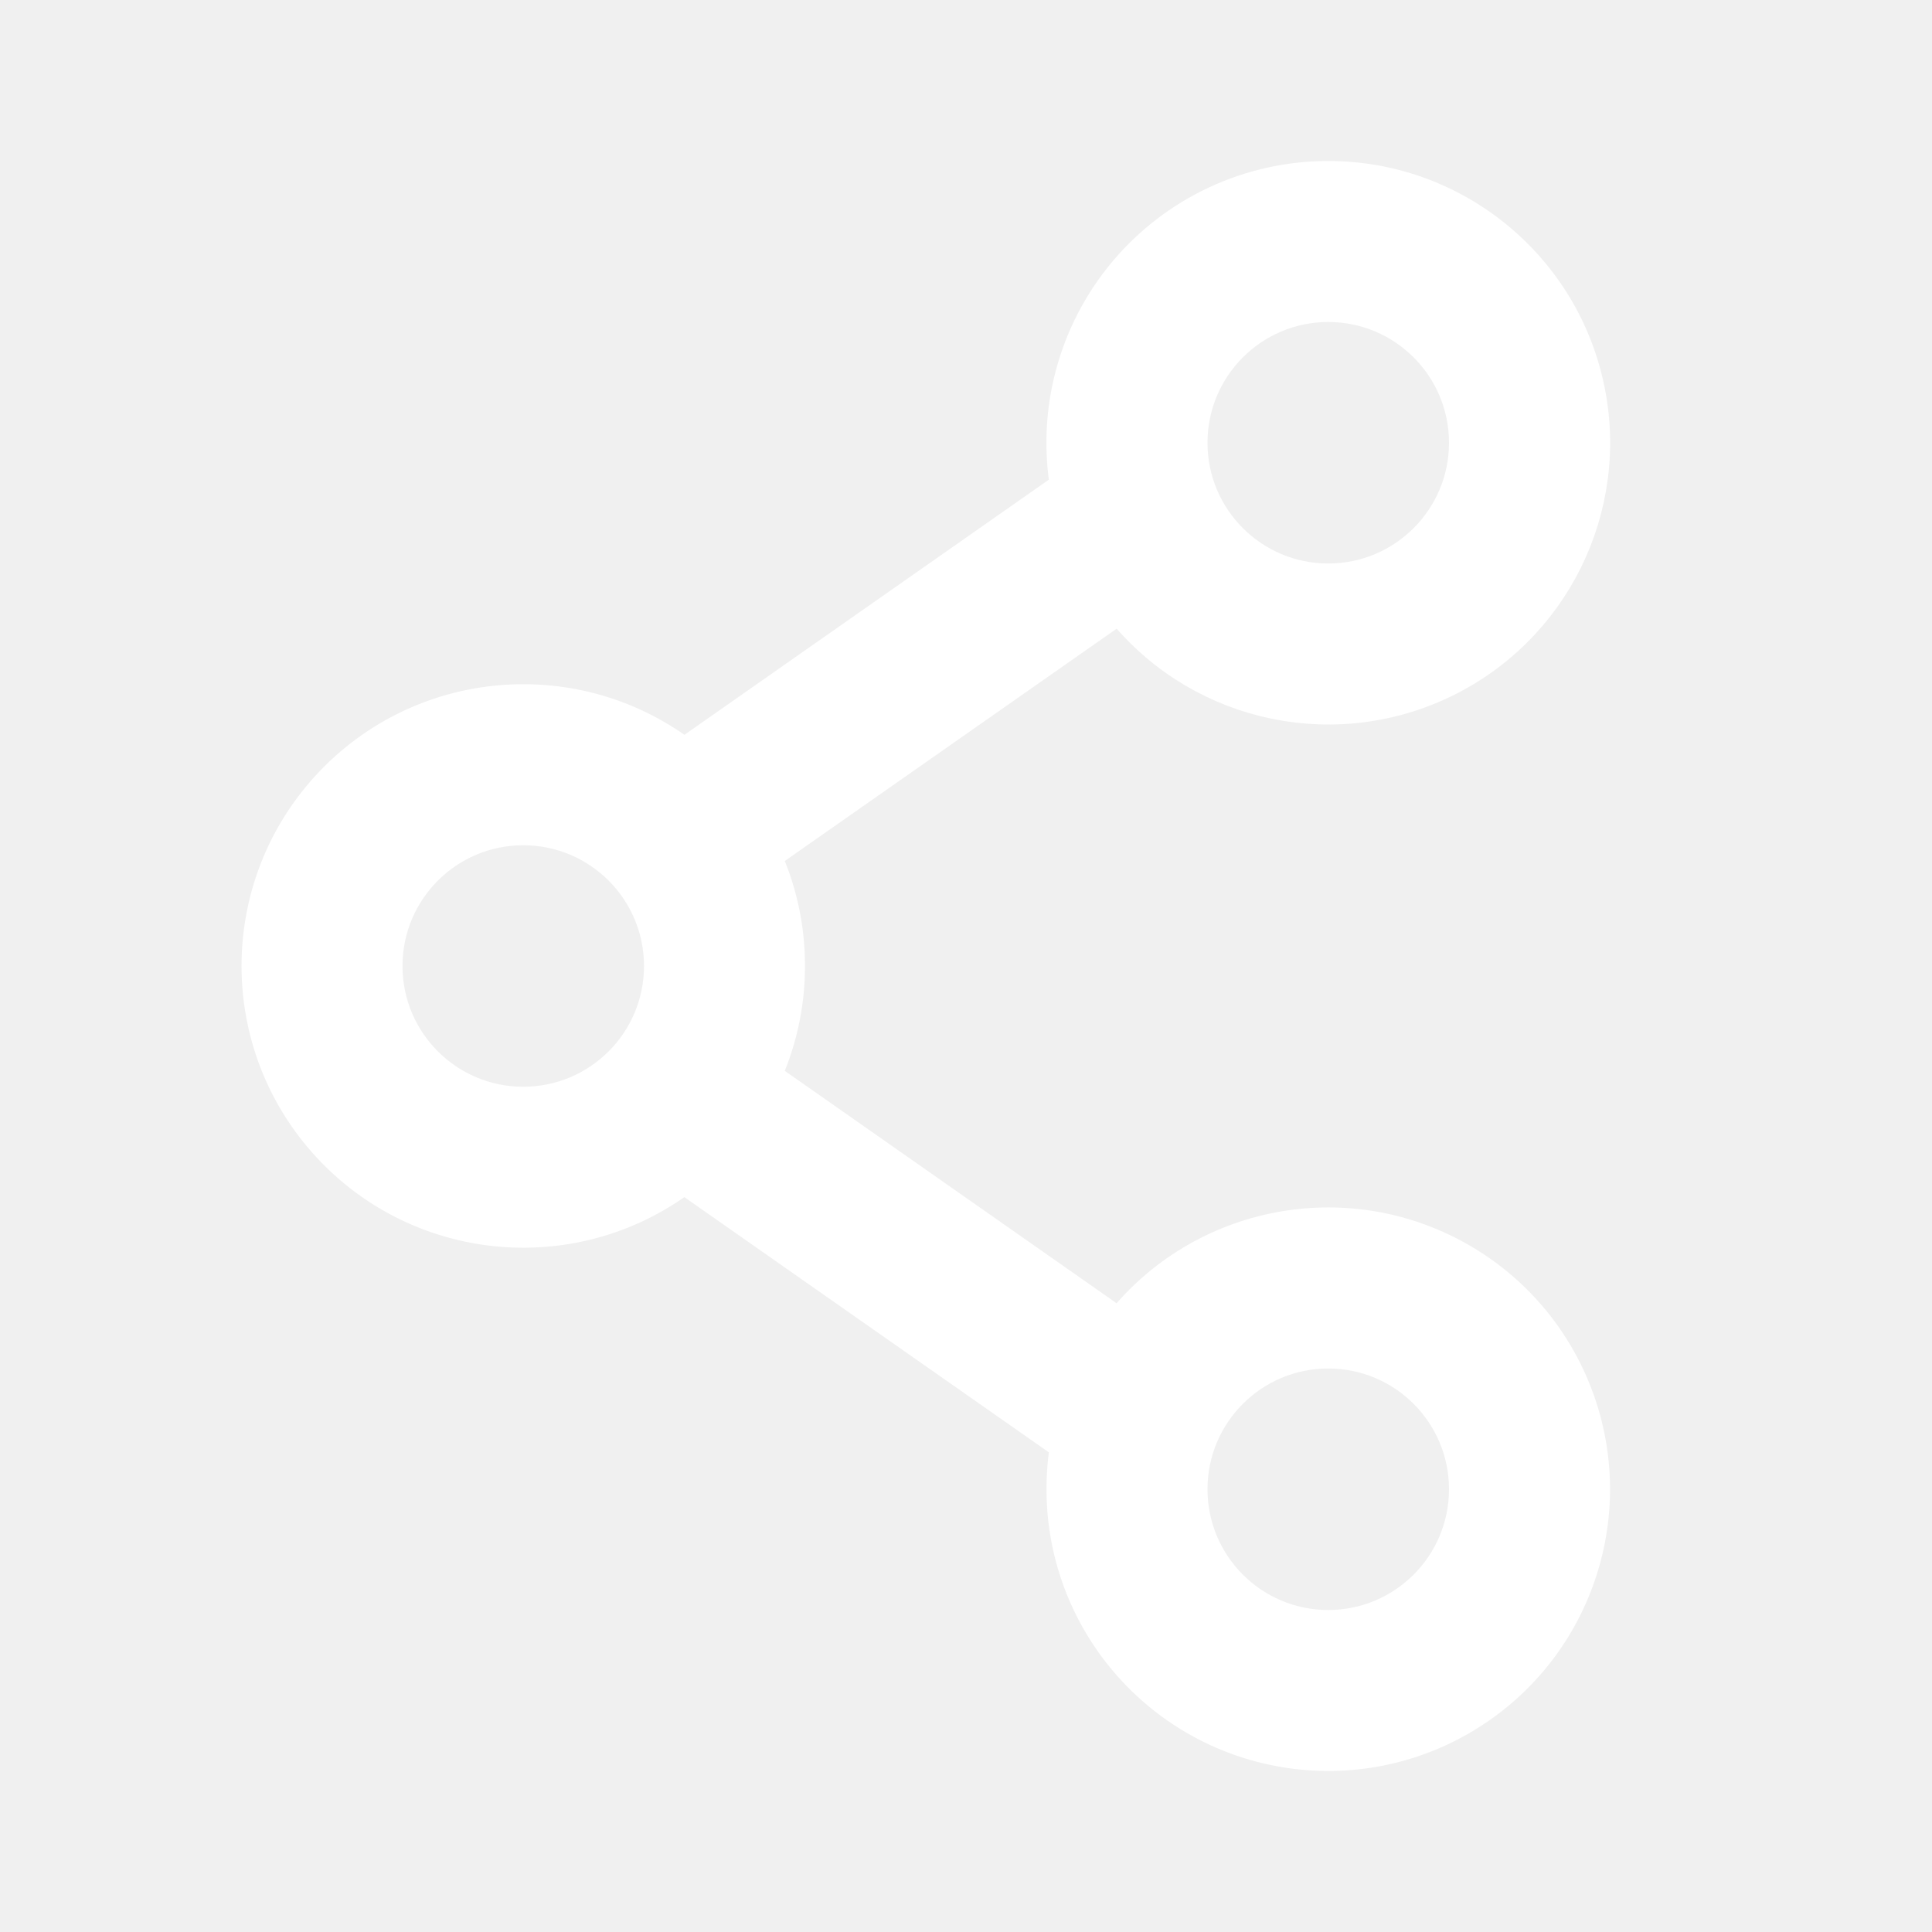
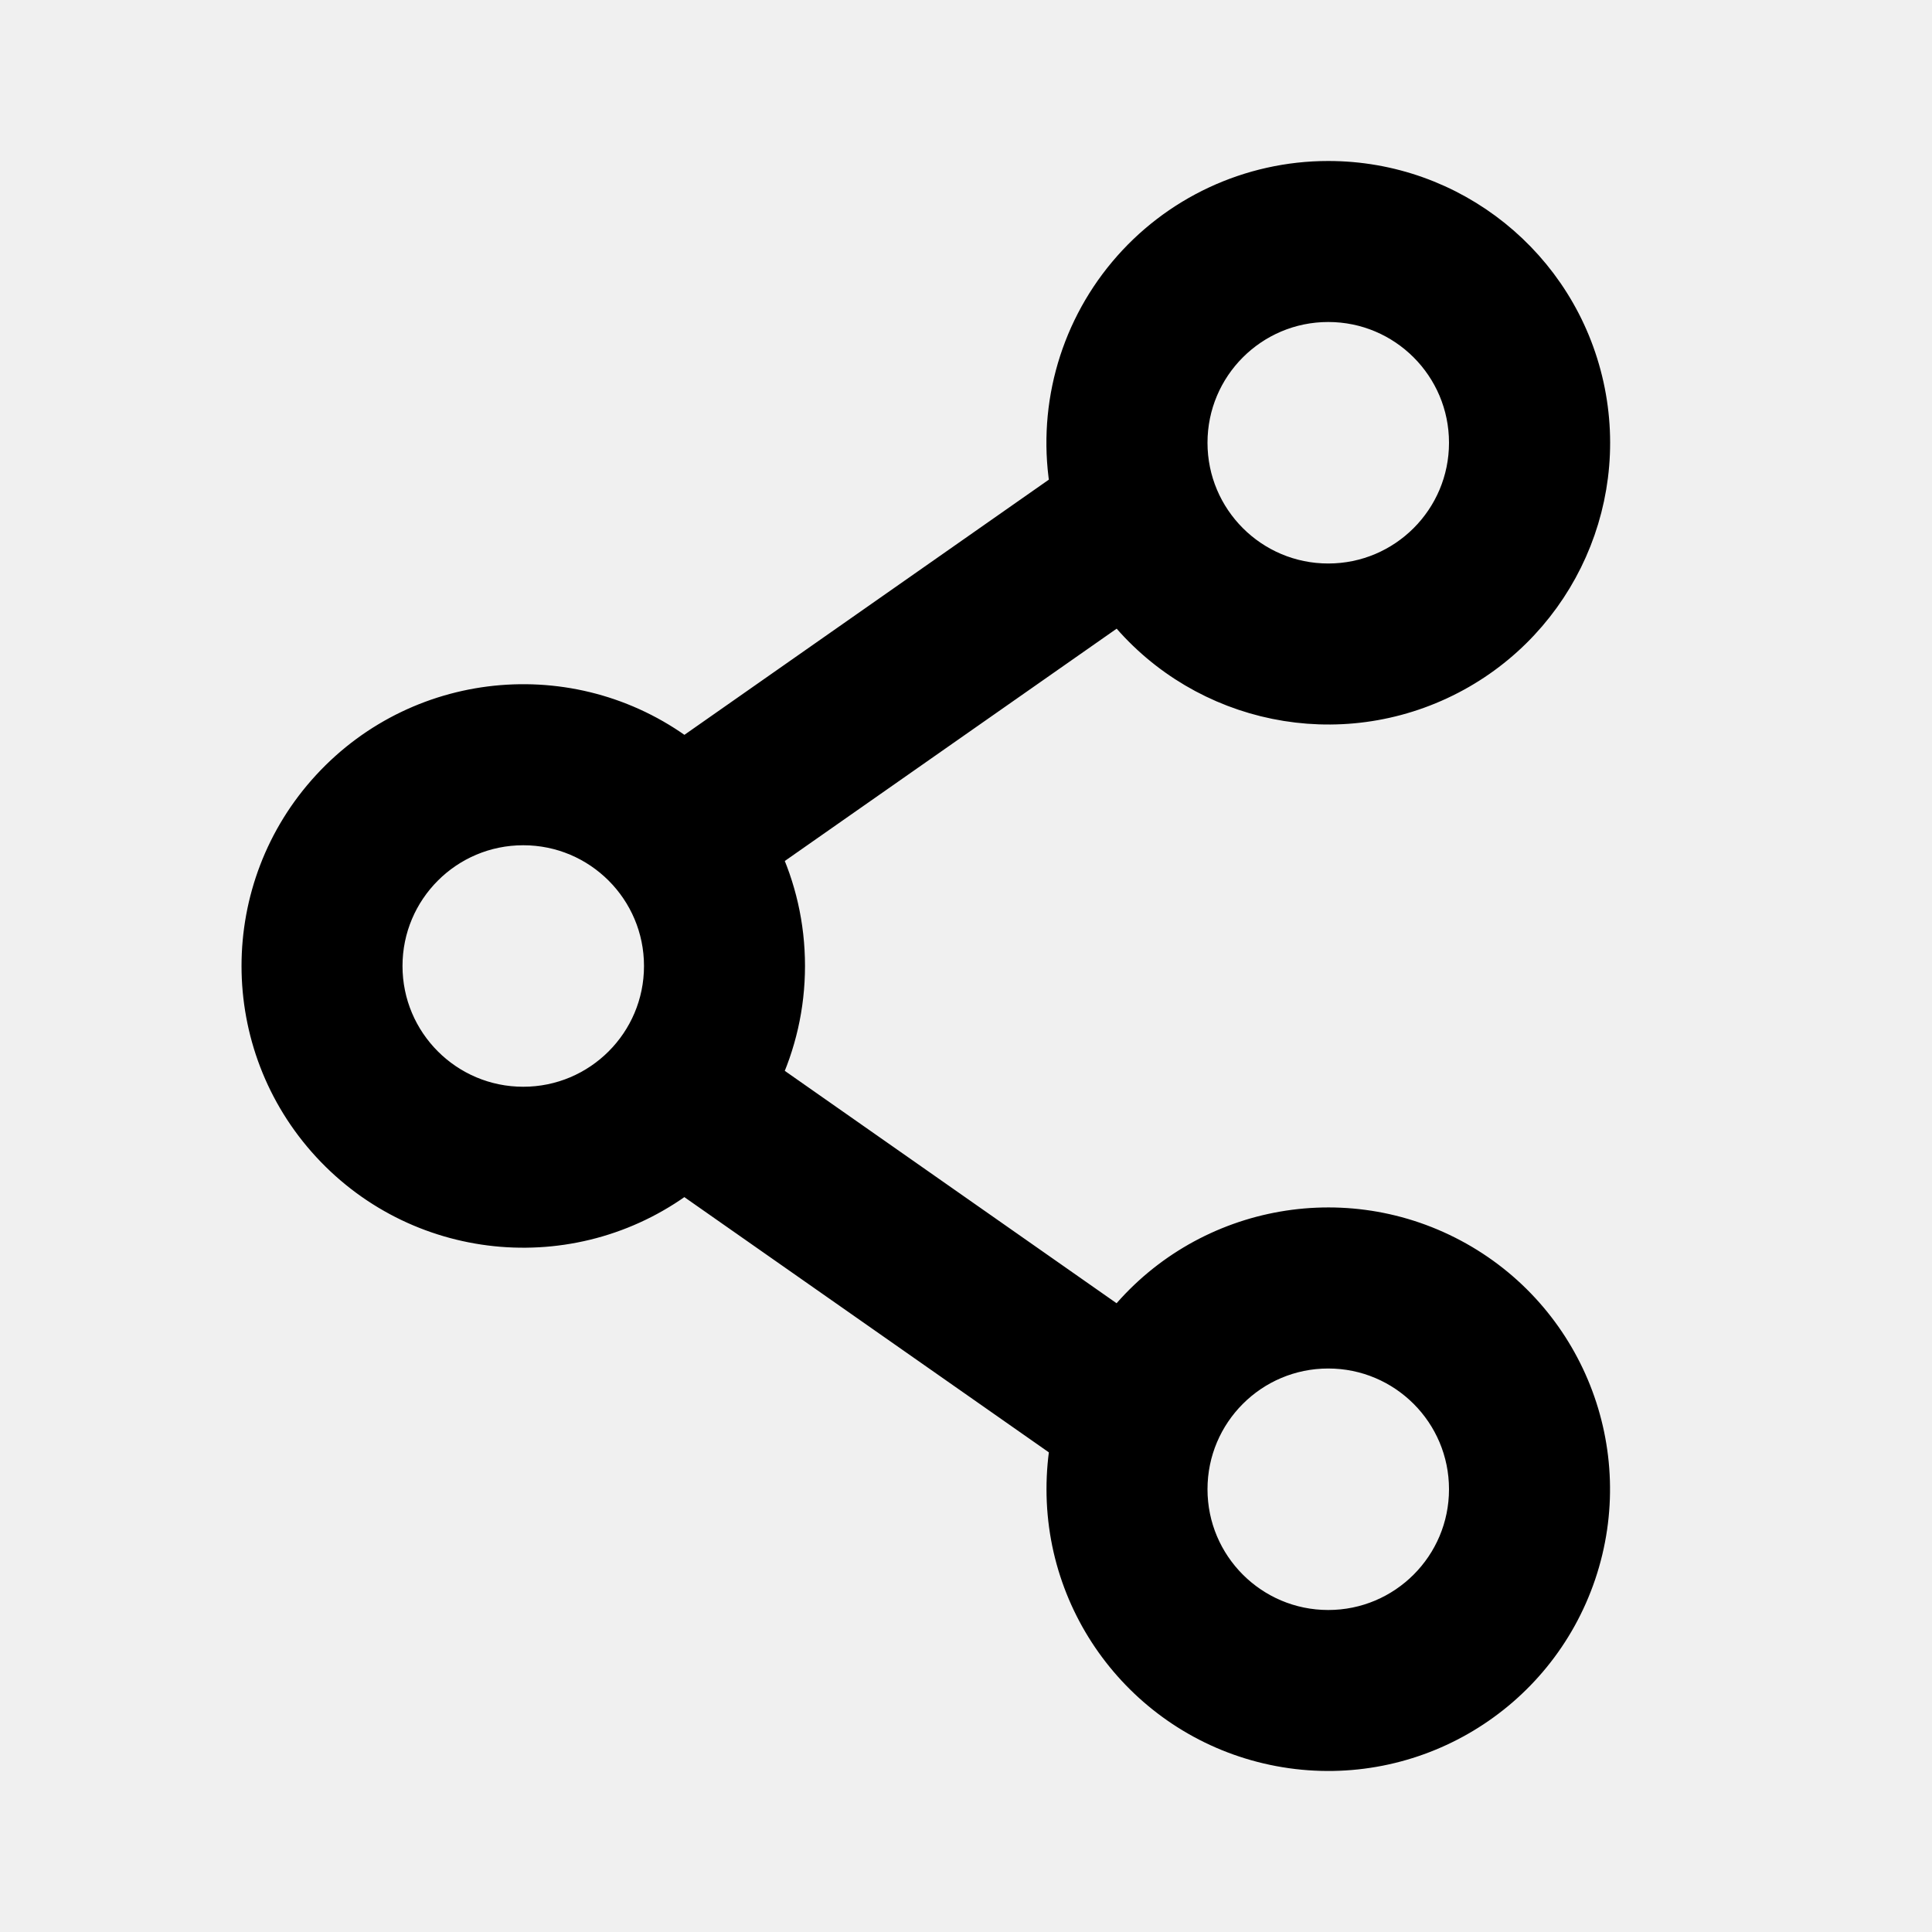
<svg xmlns="http://www.w3.org/2000/svg" width="24" height="24" viewBox="0 0 24 24">
-   <path fill="#fff" fill-rule="evenodd" d="M16.5 2.25a3.25 3.25 0 0 0-3.2 3.824L8.57 9.386l-.068.053a3.25 3.25 0 1 0 0 5.121l.068.054l4.73 3.312q-.05.28-.05.574a3.25 3.25 0 1 0 .667-1.973L9.438 13.39c.2-.422.312-.893.312-1.391s-.112-.97-.312-1.391l4.48-3.136A3.25 3.25 0 1 0 16.5 2.25M14.75 5.5a1.75 1.75 0 1 1 3.5 0a1.75 1.75 0 0 1-3.5 0M6.5 10.25a1.75 1.75 0 1 0 0 3.5a1.75 1.75 0 0 0 0-3.5m10 6.5a1.75 1.75 0 1 0 0 3.5a1.75 1.75 0 0 0 0-3.5" clip-rule="evenodd" stroke-width="0.5" stroke="#fff" />
+   <path fill="currentColor" fill-rule="evenodd" d="M16.5 2.25a3.25 3.25 0 0 0-3.2 3.824L8.57 9.386l-.068.053a3.25 3.25 0 1 0 0 5.121l.068.054l4.73 3.312q-.05.28-.05.574a3.25 3.25 0 1 0 .667-1.973L9.438 13.39c.2-.422.312-.893.312-1.391s-.112-.97-.312-1.391l4.48-3.136A3.25 3.25 0 1 0 16.5 2.25M14.75 5.5a1.75 1.75 0 1 1 3.5 0a1.75 1.75 0 0 1-3.5 0M6.5 10.25a1.75 1.75 0 1 0 0 3.5a1.75 1.75 0 0 0 0-3.5m10 6.5a1.75 1.75 0 1 0 0 3.5a1.75 1.75 0 0 0 0-3.5" clip-rule="evenodd" stroke-width="0.5" stroke="currentColor" />
</svg>
